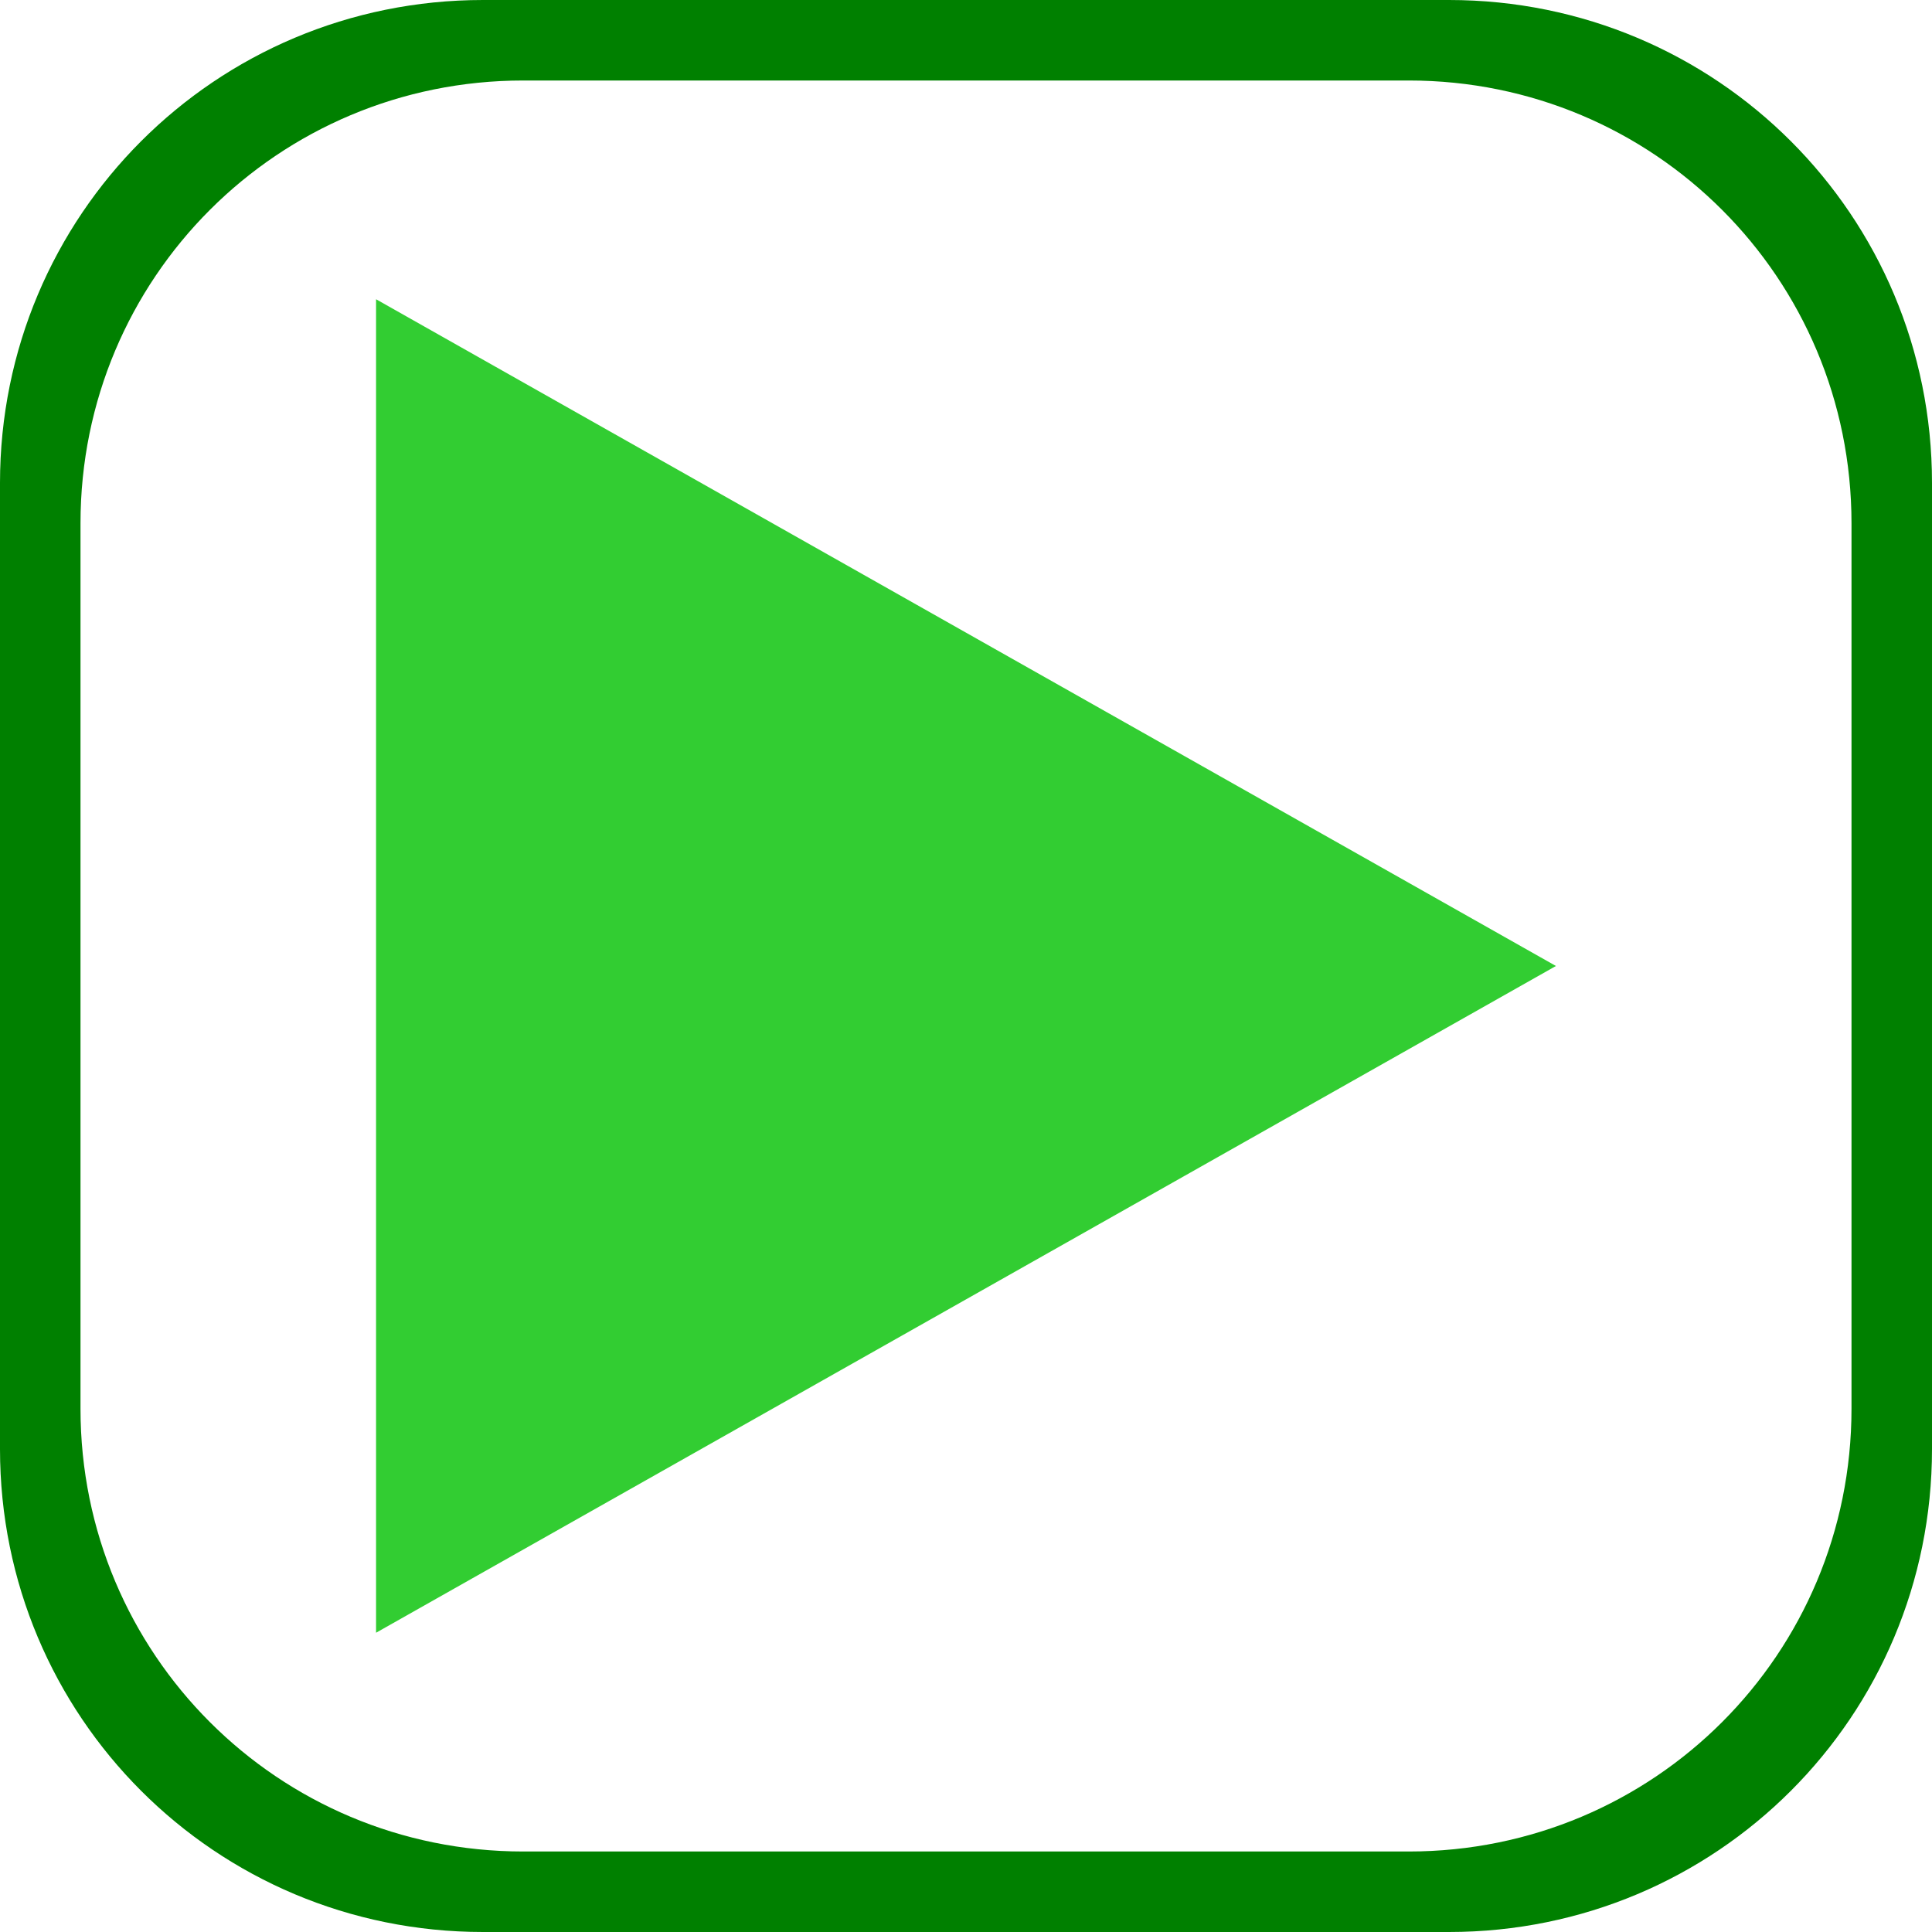
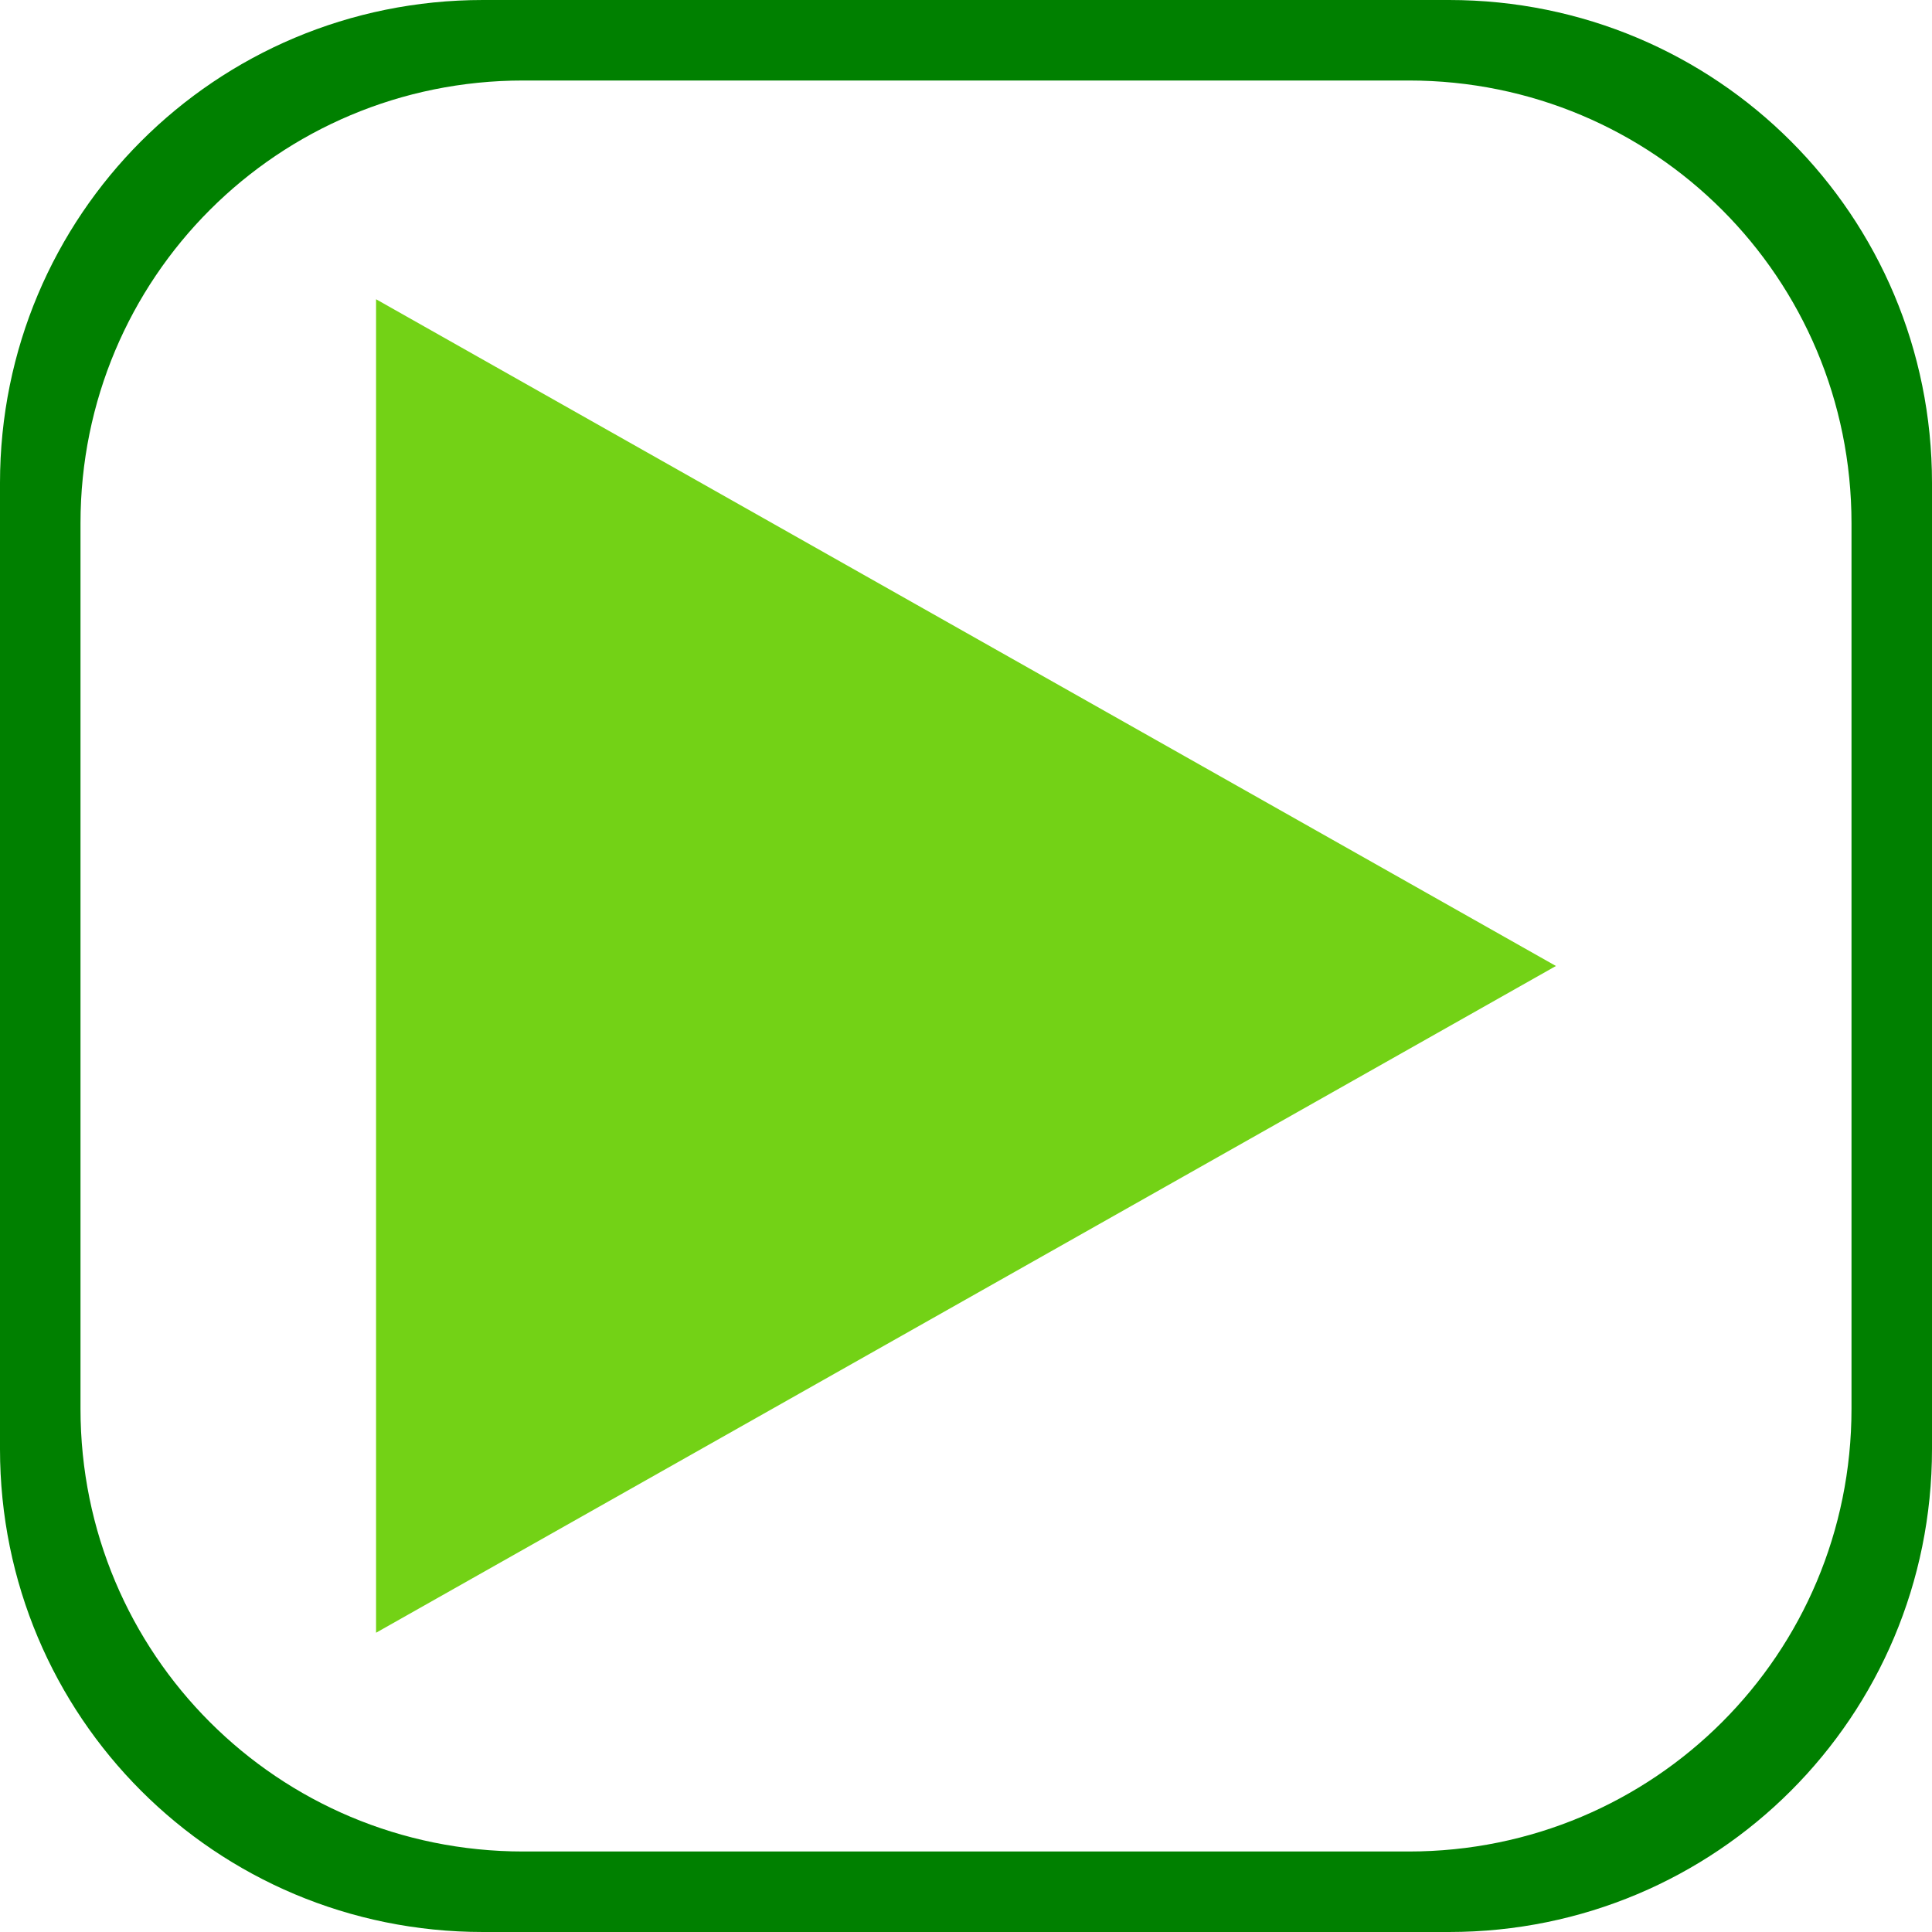
<svg xmlns="http://www.w3.org/2000/svg" version="1" viewBox="0 0 24 24" enable-background="new 0 0 48 48" id="svg12" width="24" height="24">
  <defs id="defs16">
    </defs>
-   <path style="opacity:1;fill:#32cd32;fill-opacity:1;stroke:none;stroke-width:1.272;stroke-linecap:round;stroke-linejoin:round;stroke-miterlimit:4;stroke-dasharray:none;stroke-dashoffset:0;stroke-opacity:1;paint-order:normal" id="path843" d="M 57.55,23.019 46.275,29.529 35,36.038 35,23.019 35,10 46.275,16.51 Z" transform="matrix(0.6499733,0,0,0.6361869,-18.0775,-2.644524)" />
+   <path style="opacity:1;fill:#73d216;fill-opacity:1;stroke:none;stroke-width:1.272;stroke-linecap:round;stroke-linejoin:round;stroke-miterlimit:4;stroke-dasharray:none;stroke-dashoffset:0;stroke-opacity:1;paint-order:normal" id="path843" d="M 57.55,23.019 46.275,29.529 35,36.038 35,23.019 35,10 46.275,16.51 Z" transform="matrix(0.6499733,0,0,0.6361869,-18.0775,-2.644524)" />
  <path style="opacity:1;fill:#444444;fill-opacity:1;fill-rule:nonzero;stroke:none;stroke-width:1.595;stroke-linecap:square;stroke-linejoin:miter;stroke-miterlimit:4;stroke-dasharray:none;stroke-opacity:1;paint-order:markers fill stroke" d="M 1,43 V 61 H 23 V 43 Z m 2.605,2.705 H 20.395 V 58.295 H 3.605 Z" id="rect818" />
  <path style="opacity:1;fill:#008000;fill-opacity:1;fill-rule:nonzero;stroke:none;stroke-width:1.728;stroke-linecap:square;stroke-linejoin:miter;stroke-miterlimit:4;stroke-dasharray:none;stroke-opacity:1;paint-order:markers fill stroke" d="M 6,0 C 2.676,0 0,2.676 0,6 v 12 c 0,3.324 2.676,6 6,6 h 12 c 3.324,0 6,-2.676 6,-6 V 6 C 24,2.676 21.324,0 18,0 Z m 0.5,1 h 11 C 20.547,1 23,3.453 23,6.5 v 11 C 23,20.547 20.547,23 17.5,23 H 6.5 C 3.453,23 1,20.547 1,17.5 V 6.5 C 1,3.453 3.453,1 6.5,1 Z" id="rect828" />
</svg>
